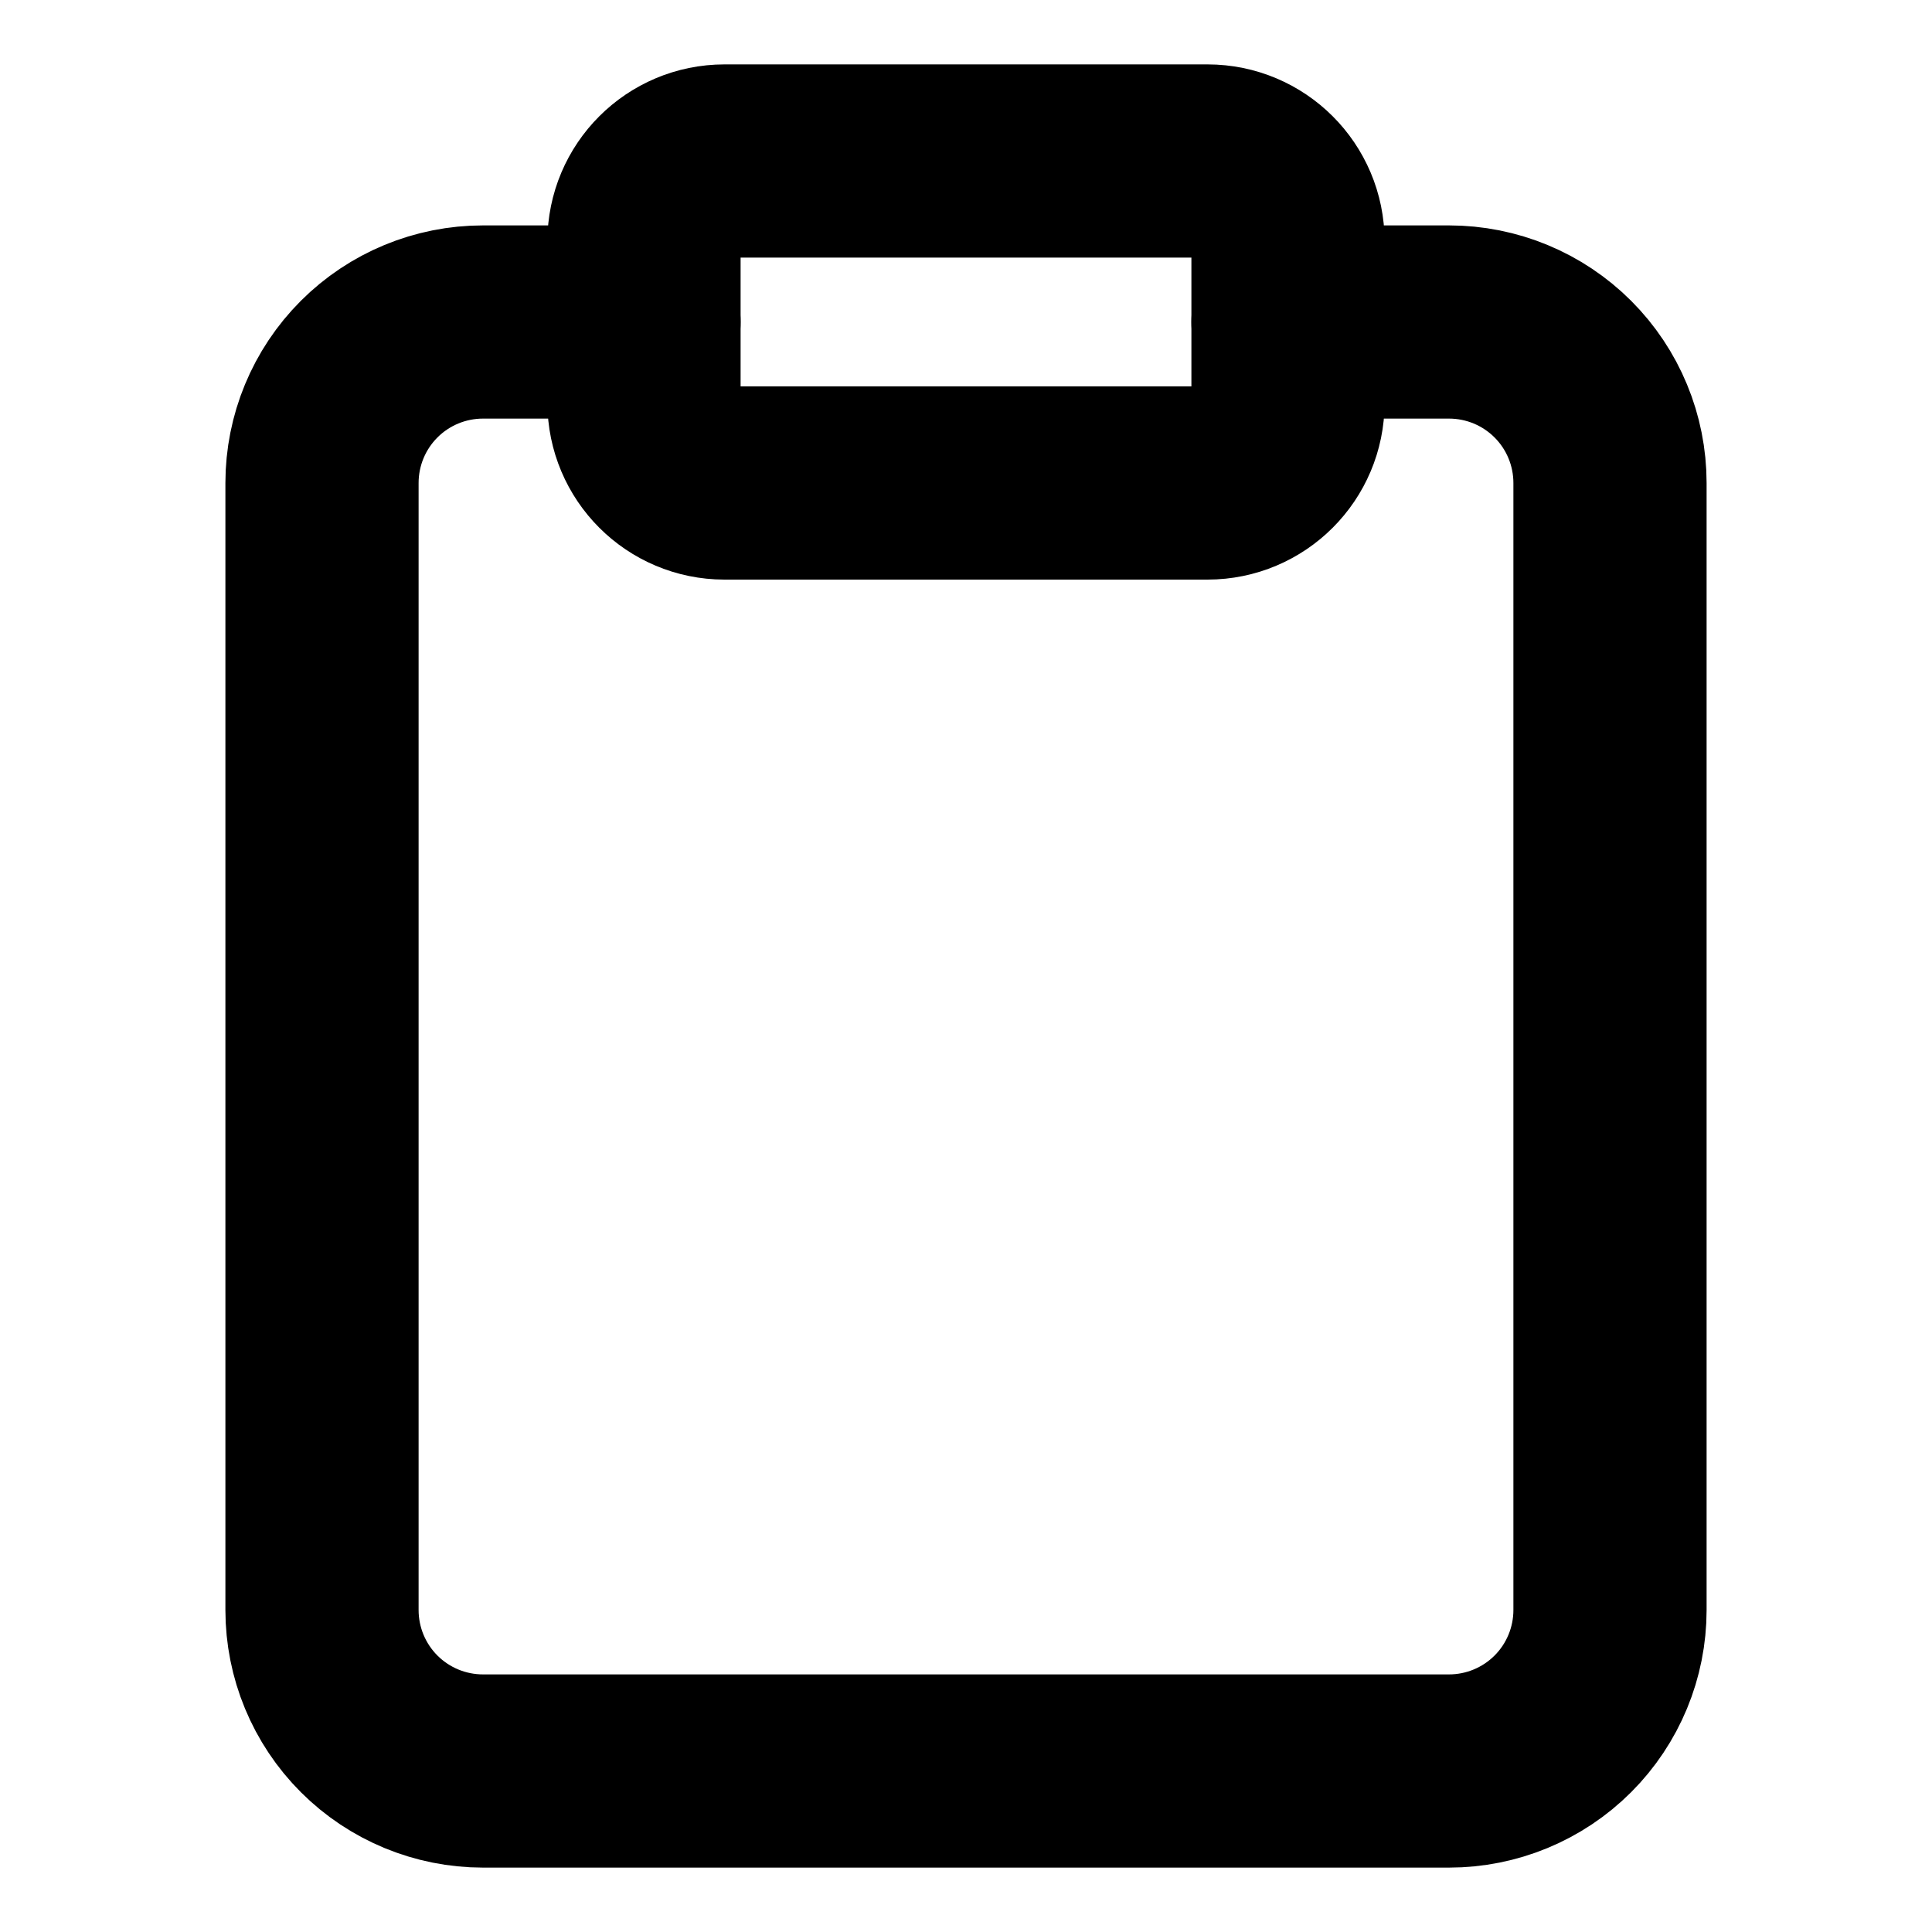
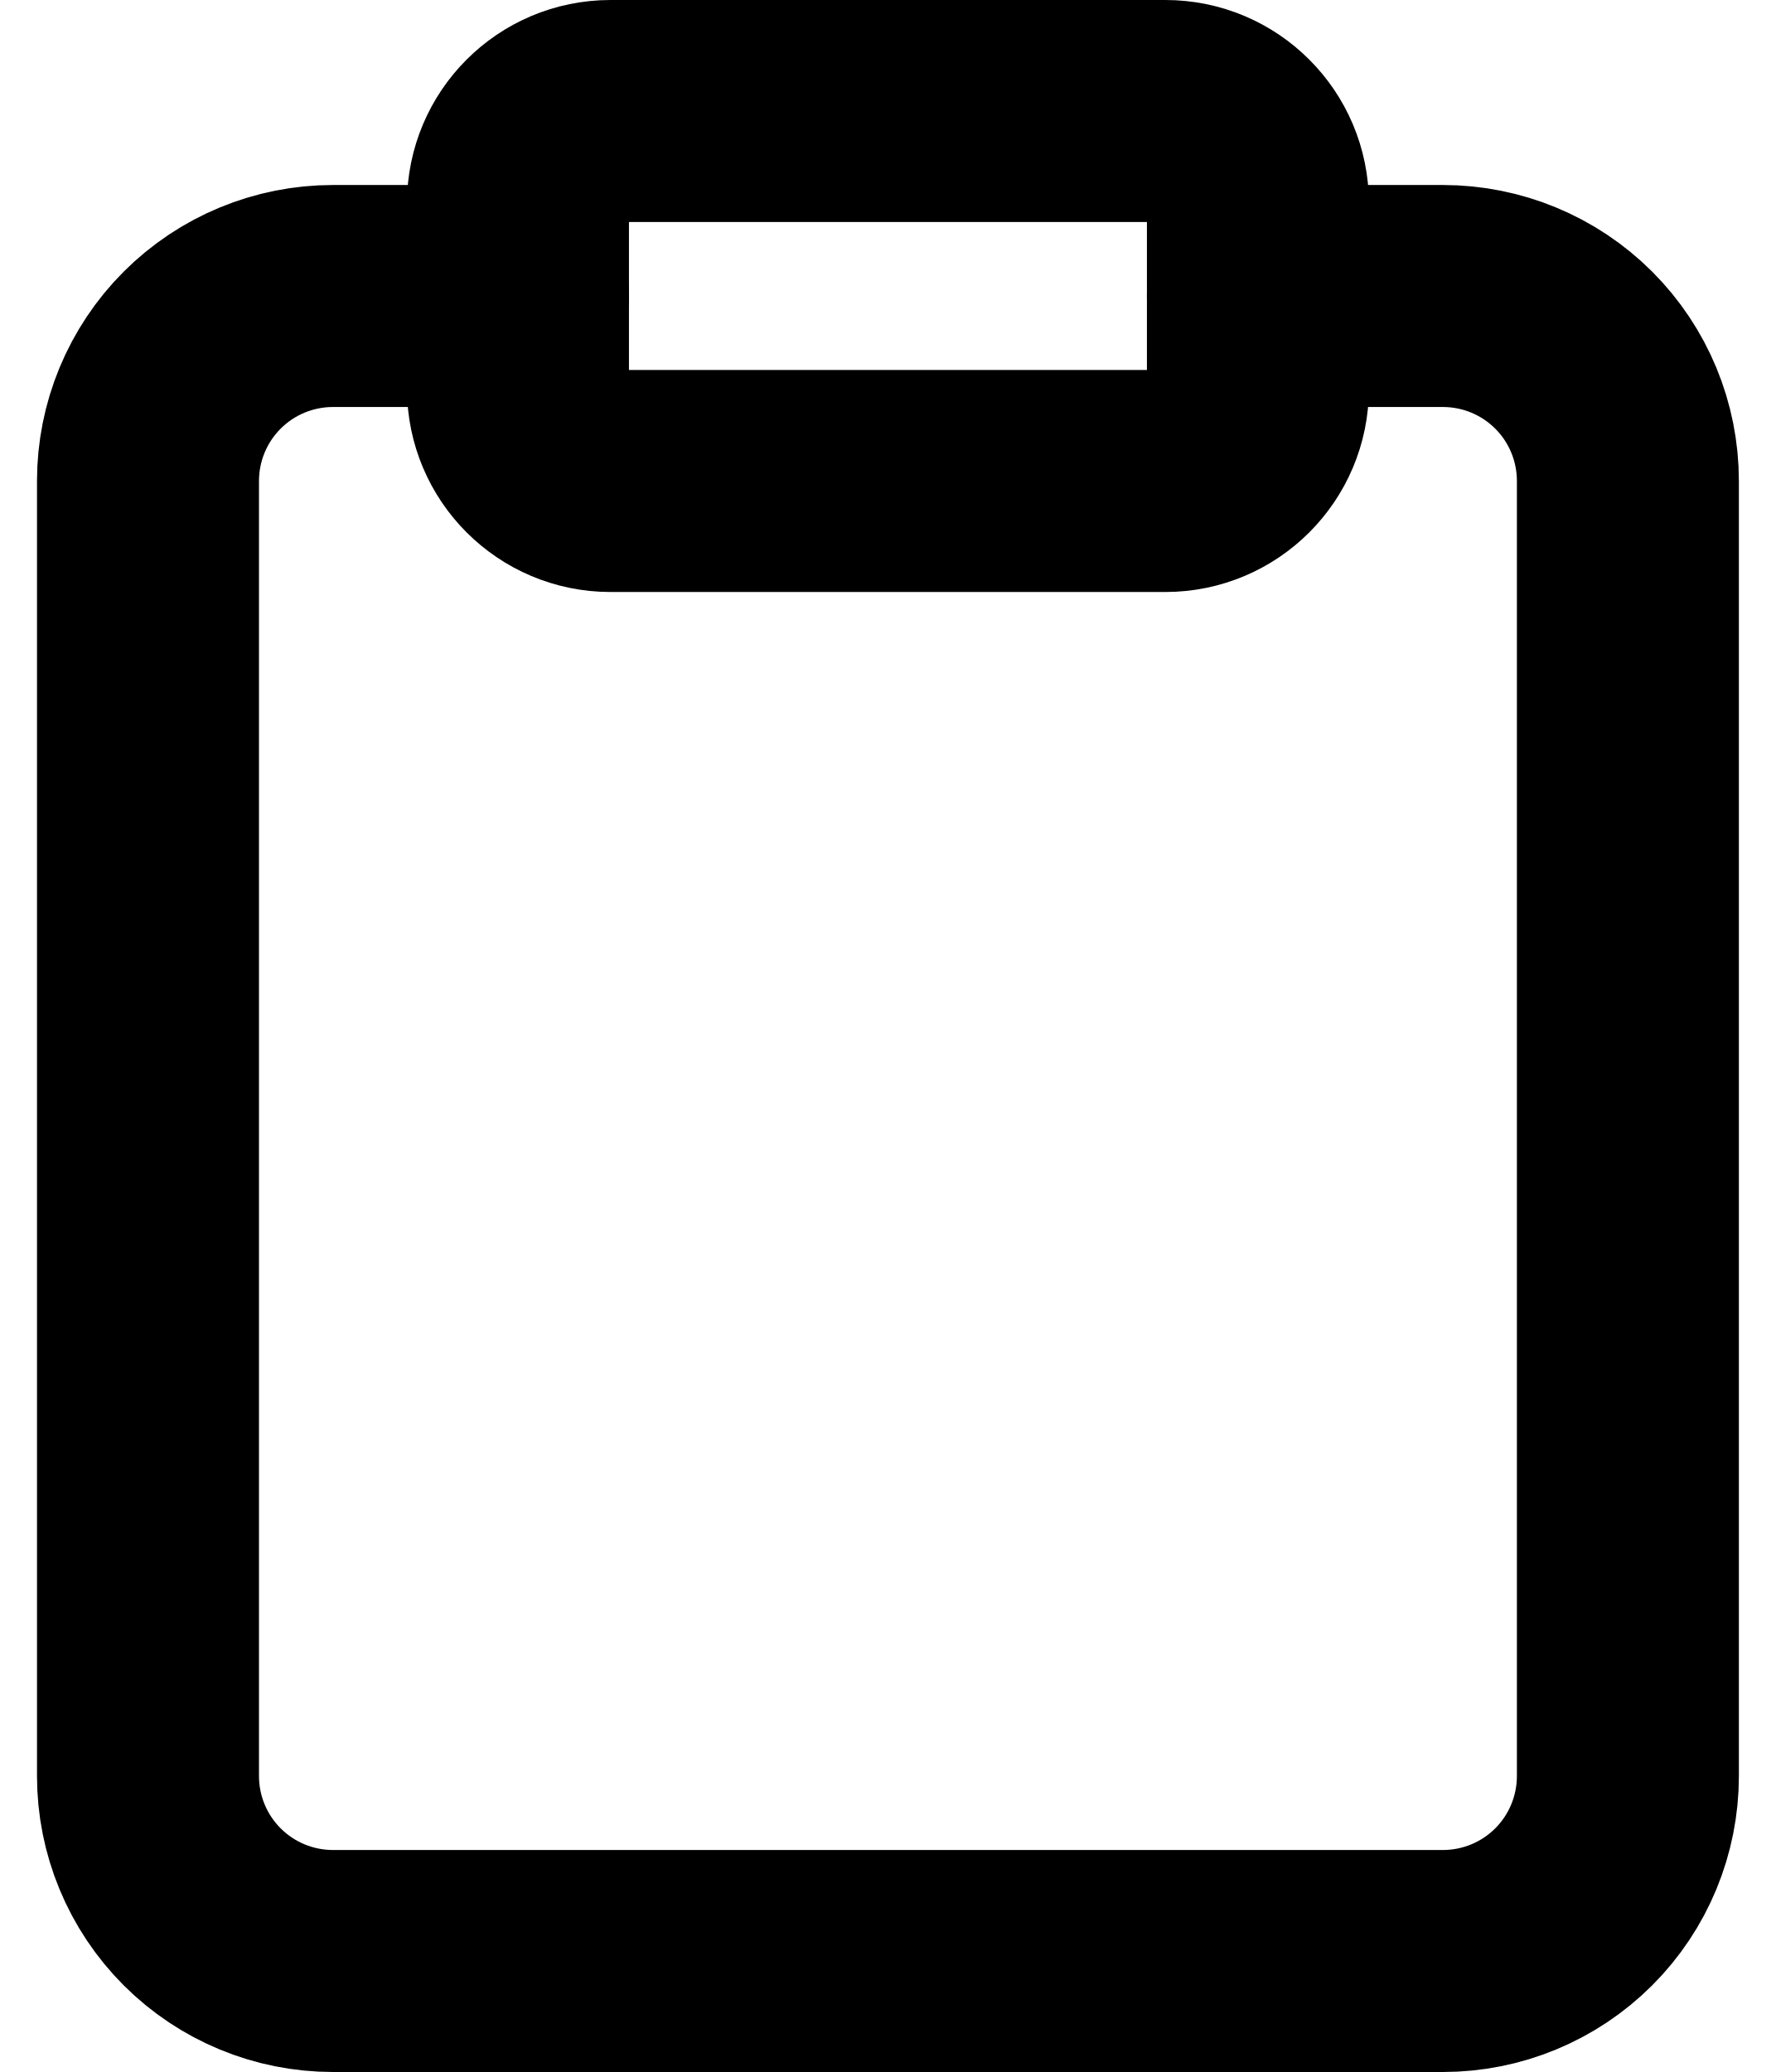
- <svg xmlns="http://www.w3.org/2000/svg" width="30" height="30" viewBox="0 0 30 30" fill="none">
-   <path d="M20 5H22.5C23.163 5 23.799 5.263 24.268 5.732C24.737 6.201 25 6.837 25 7.5V25C25 25.663 24.737 26.299 24.268 26.768C23.799 27.237 23.163 27.5 22.5 27.5H7.5C6.837 27.5 6.201 27.237 5.732 26.768C5.263 26.299 5 25.663 5 25V7.5C5 6.837 5.263 6.201 5.732 5.732C6.201 5.263 6.837 5 7.5 5H10" stroke="currentColor" stroke-width="3" stroke-linecap="round" stroke-linejoin="round" />
-   <path d="M18.75 2.5H11.25C10.56 2.5 10 3.06 10 3.75V6.25C10 6.94 10.56 7.5 11.25 7.5H18.75C19.44 7.5 20 6.94 20 6.25V3.75C20 3.06 19.44 2.5 18.75 2.5Z" stroke="currentColor" stroke-width="3" stroke-linecap="round" stroke-linejoin="round" />
+ <svg xmlns="http://www.w3.org/2000/svg" width="24" height="28" viewBox="0 0 24 28" fill="none">
+   <path d="M17 4H19.5C20.163 4 20.799 4.263 21.268 4.732C21.737 5.201 22 5.837 22 6.5V24C22 24.663 21.737 25.299 21.268 25.768C20.799 26.237 20.163 26.5 19.5 26.5H4.5C3.837 26.5 3.201 26.237 2.732 25.768C2.263 25.299 2 24.663 2 24V6.5C2 5.837 2.263 5.201 2.732 4.732C3.201 4.263 3.837 4 4.5 4H7" stroke="currentColor" stroke-width="3" stroke-linecap="round" stroke-linejoin="round" />
+   <path d="M15.75 1.5H8.25C7.56 1.5 7 2.06 7 2.75V5.25C7 5.94 7.56 6.5 8.25 6.5H15.75C16.44 6.5 17 5.94 17 5.25V2.75C17 2.06 16.44 1.5 15.75 1.5Z" stroke="currentColor" stroke-width="3" stroke-linecap="round" stroke-linejoin="round" />
</svg>
